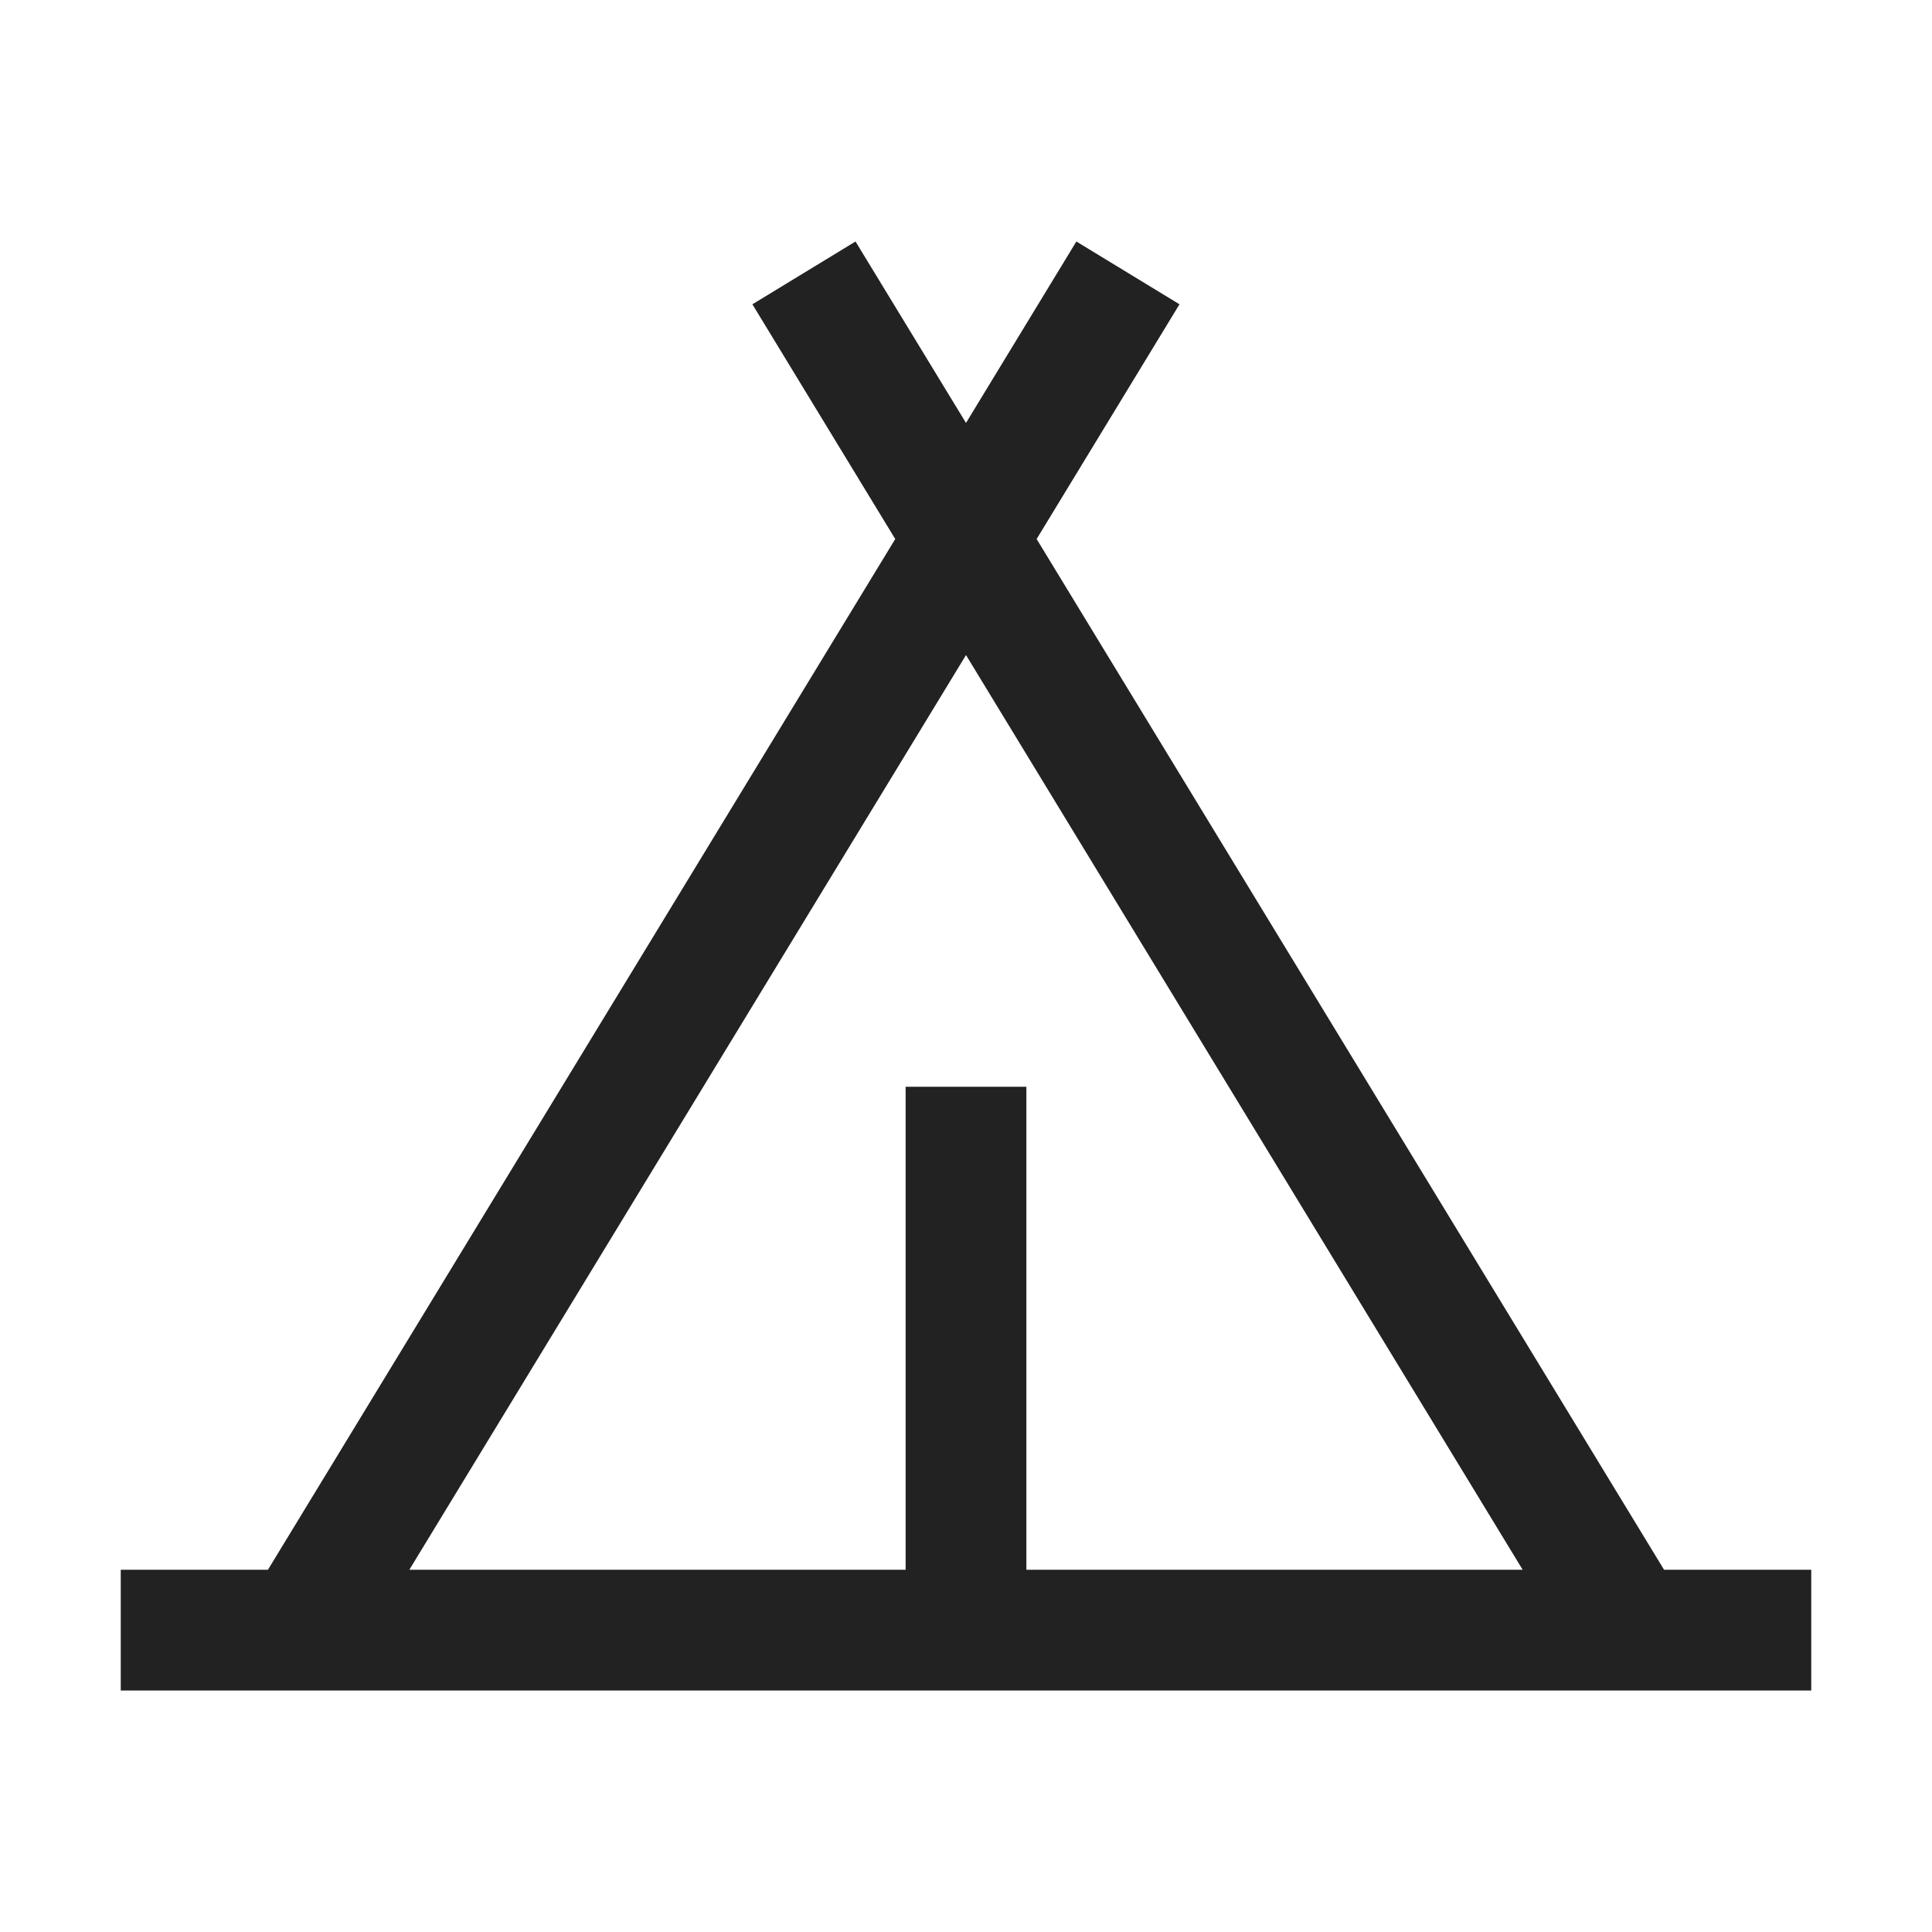
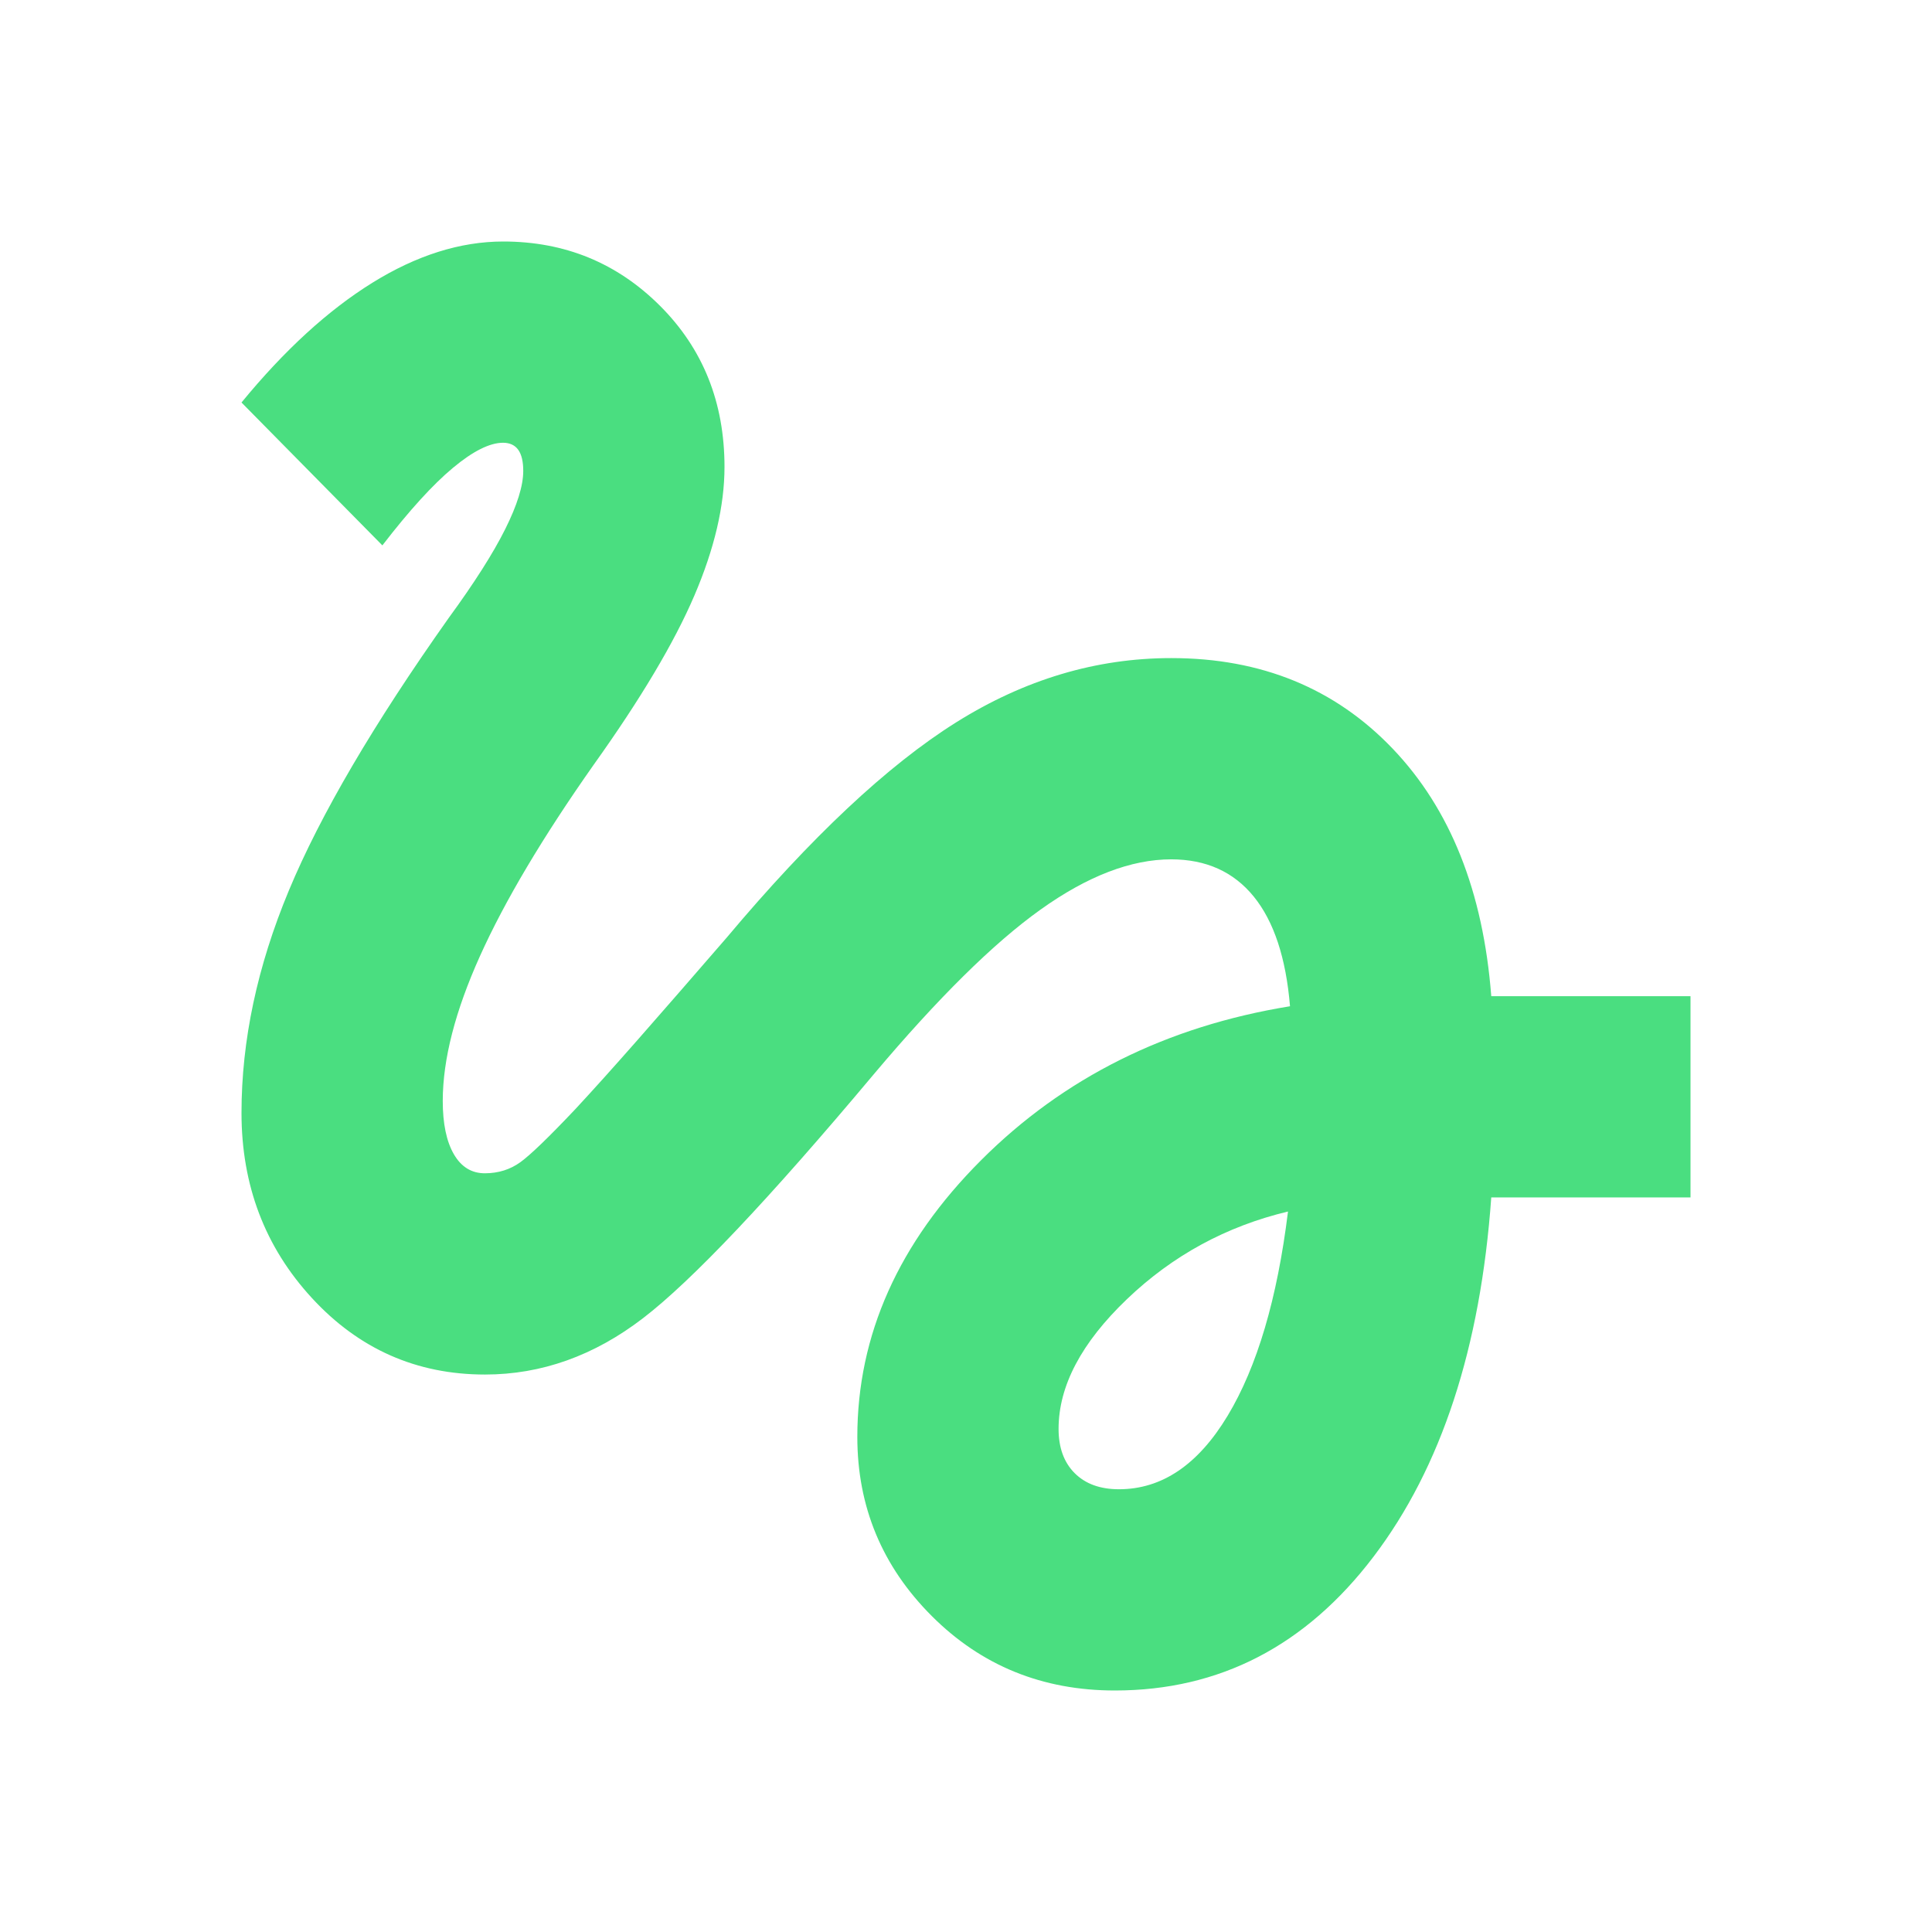
- <svg xmlns="http://www.w3.org/2000/svg" width="32" height="32" viewBox="0 0 32 32" fill="none">
-   <path fill-rule="evenodd" clip-rule="evenodd" d="M27.562 26L17.17 8.928l2.366-3.888L17.828 4L16 7.005L14.17 4l-1.708 1.04l2.366 3.888L4.438 26H2v2h28v-2zM16 10.85L25.22 26H17v-8h-2v8H6.78z" fill="#222" />
+ <svg xmlns="http://www.w3.org/2000/svg" width="32" height="32" viewBox="0 0 24 24">
+   <path fill="#4ade80" d="M13.85 21q-1.35 0-2.275-.925t-.925-2.225q0-1.9 1.538-3.438t3.837-1.912q-.075-.9-.45-1.362t-1.025-.463q-.75 0-1.625.625t-2.075 2.05q-1.95 2.325-2.862 3.025t-1.963.7q-1.275 0-2.15-.95T3 13.825t.588-2.762t1.987-3.388q.475-.65.7-1.1T6.5 5.85q0-.175-.062-.262T6.25 5.5q-.25 0-.625.313t-.875.962L3 5q.8-.975 1.625-1.487T6.25 3q1.15 0 1.95.8t.8 2q0 .725-.375 1.6t-1.25 2.1q-.95 1.35-1.412 2.375t-.463 1.8q0 .425.138.663t.387.237t.438-.137t.687-.663q.325-.35.775-.862t1.1-1.263q1.575-1.875 2.85-2.675t2.675-.8q1.675 0 2.75 1.125t1.225 3.075H21v2.5h-2.475q-.2 2.8-1.462 4.462T13.85 21m.05-2.5q.8 0 1.35-.913T16 15.05q-1.15.275-2 1.088t-.85 1.612q0 .35.2.55t.55.2" />
</svg>
